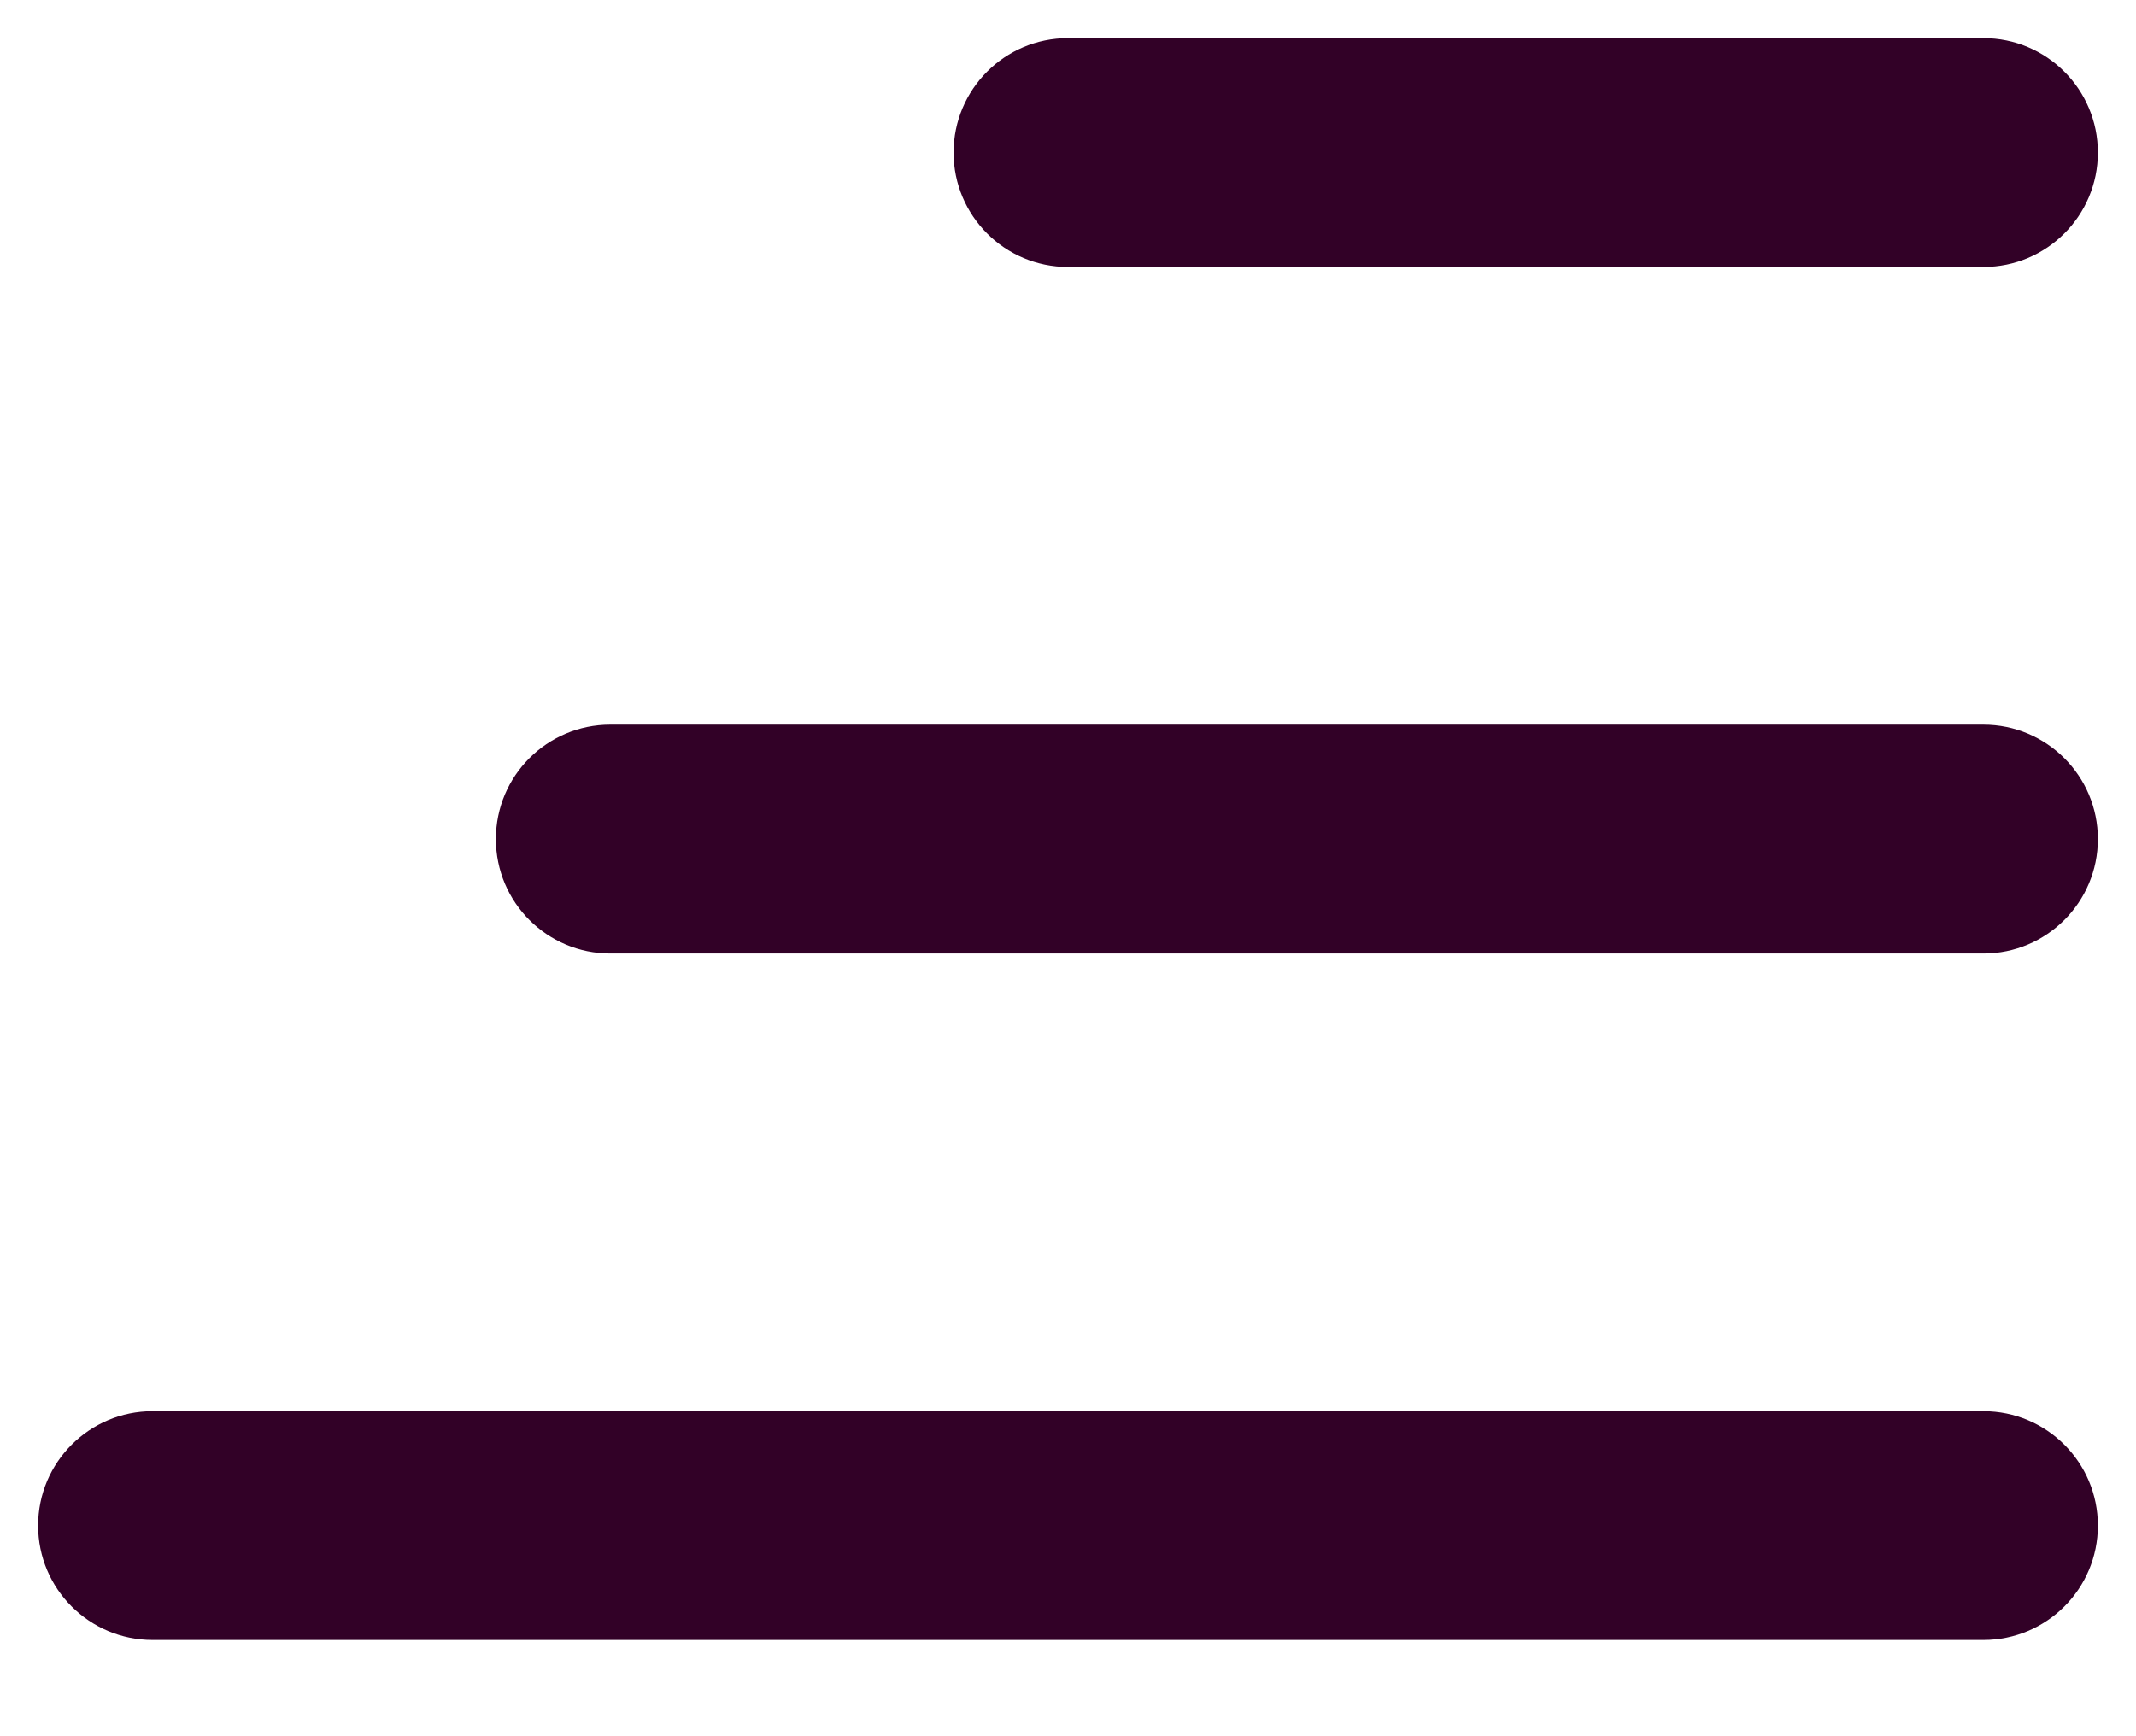
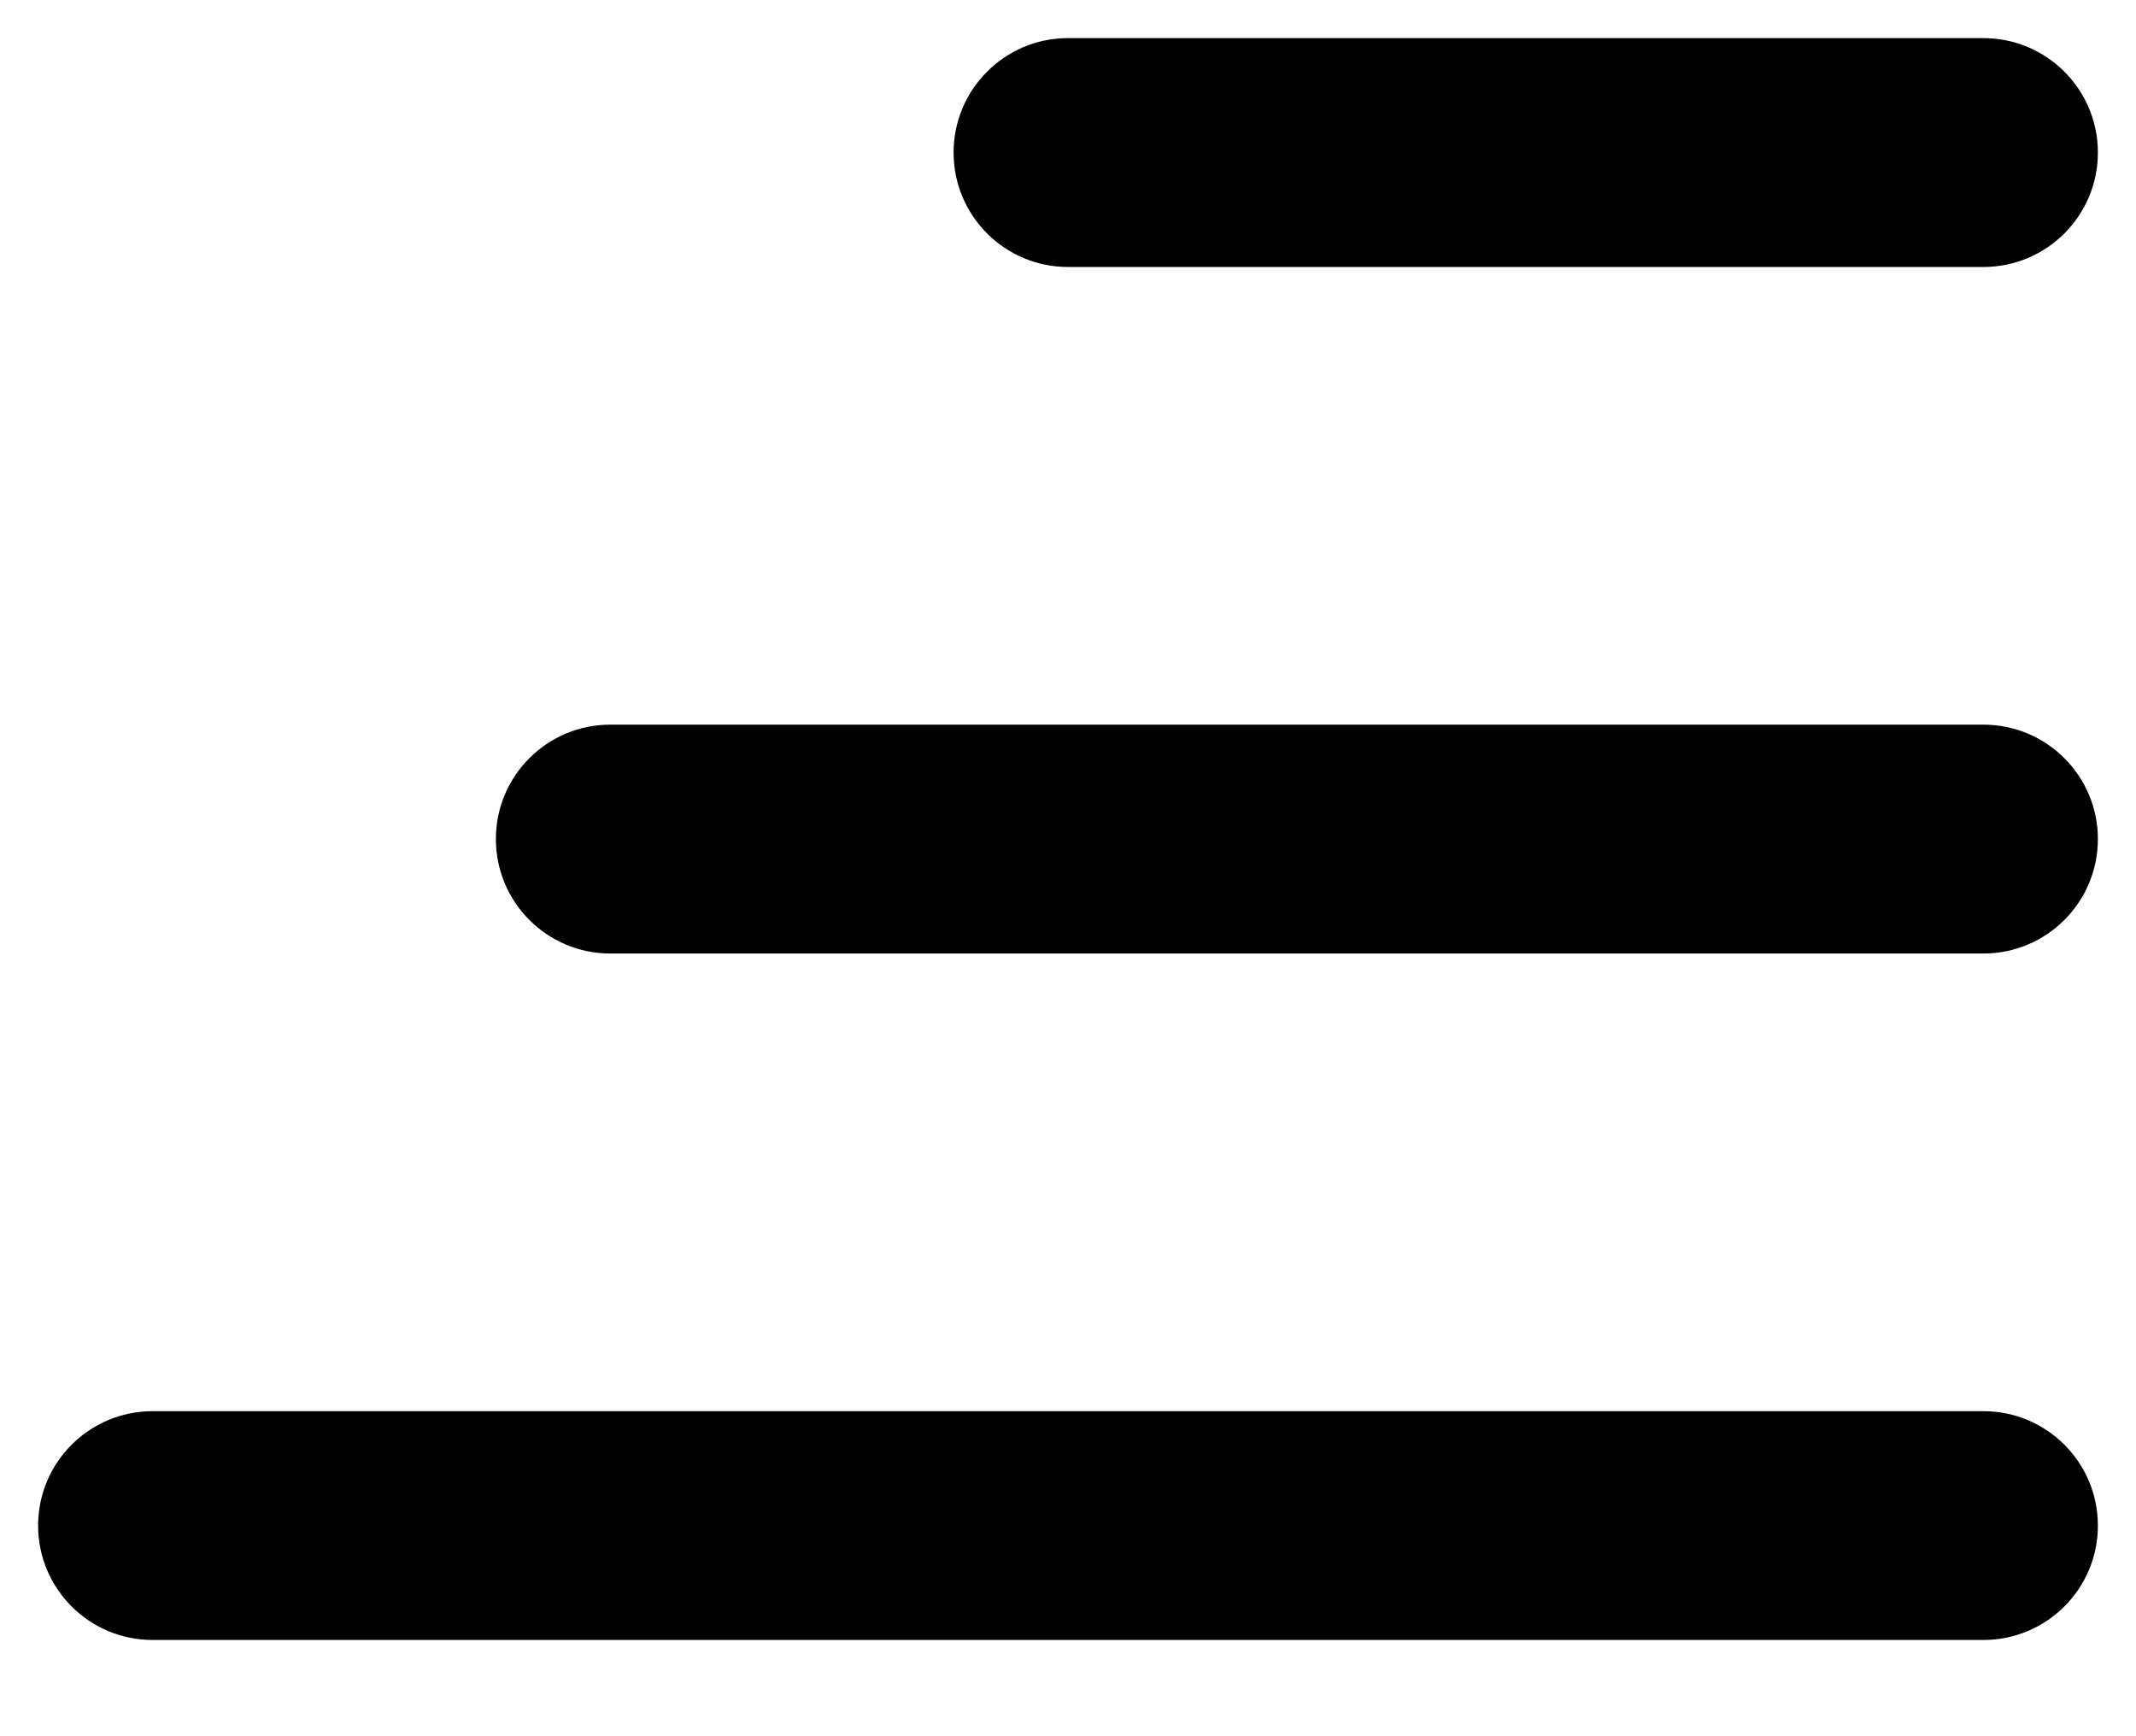
<svg xmlns="http://www.w3.org/2000/svg" width="32px" height="26px" viewBox="0 0 32 26" version="1.1">
  <g id="Page-1" stroke="none" stroke-width="1" fill="none" fill-rule="evenodd">
-     <g id="menu_icon" fill="#320127" fill-rule="nonzero">
+     <g id="menu_icon" fill="#000000" fill-rule="nonzero">
      <path d="M29.714,24.571 L2.286,24.571 C1.339,24.571 0.571,23.804 0.571,22.857 C0.571,21.91 1.339,21.143 2.286,21.143 L29.714,21.143 C30.661,21.143 31.429,21.91 31.429,22.857 C31.429,23.804 30.661,24.571 29.714,24.571 L29.714,24.571 Z M31.429,12.571 C31.429,11.625 30.661,10.857 29.714,10.857 L9.143,10.857 C8.196,10.857 7.429,11.625 7.429,12.571 C7.429,13.518 8.196,14.286 9.143,14.286 L29.714,14.286 C30.661,14.286 31.429,13.518 31.429,12.571 L31.429,12.571 Z M31.429,2.286 C31.429,1.339 30.661,0.571 29.714,0.571 L16,0.571 C15.053,0.571 14.286,1.339 14.286,2.286 C14.286,3.232 15.053,4 16,4 L29.714,4 C30.661,4 31.429,3.232 31.429,2.286 L31.429,2.286 Z" id="Shape" />
    </g>
  </g>
</svg>
